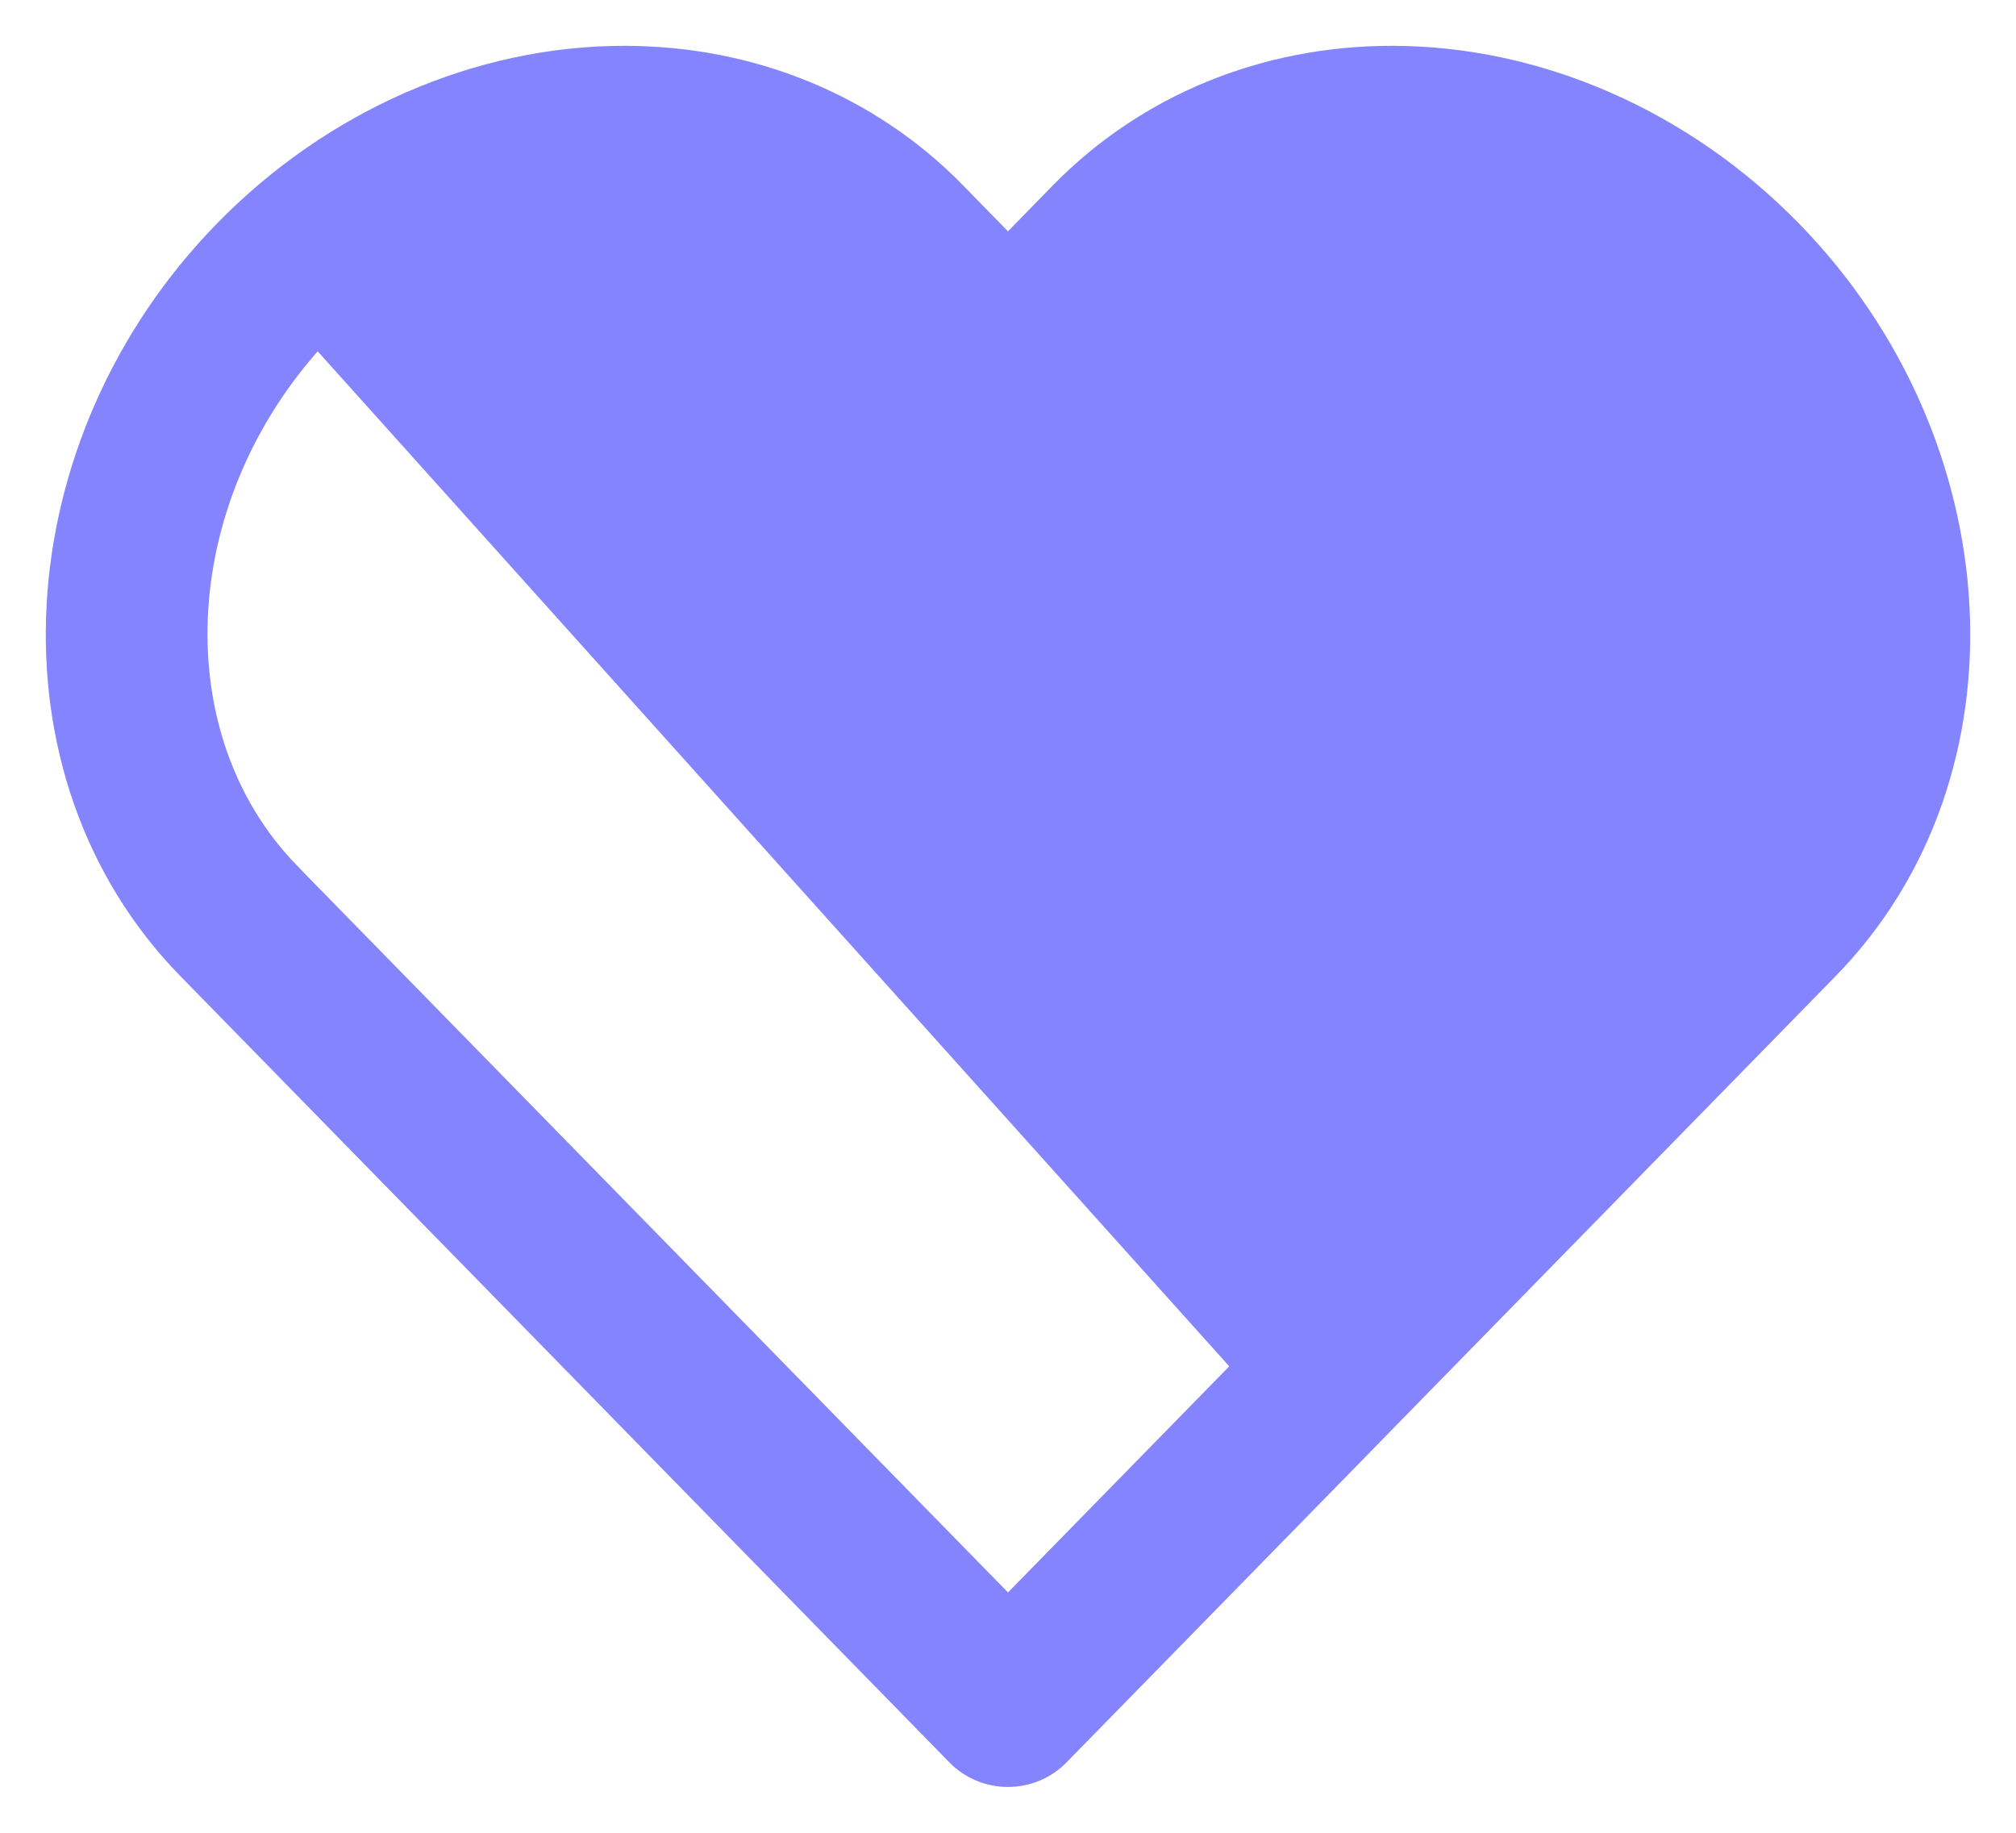
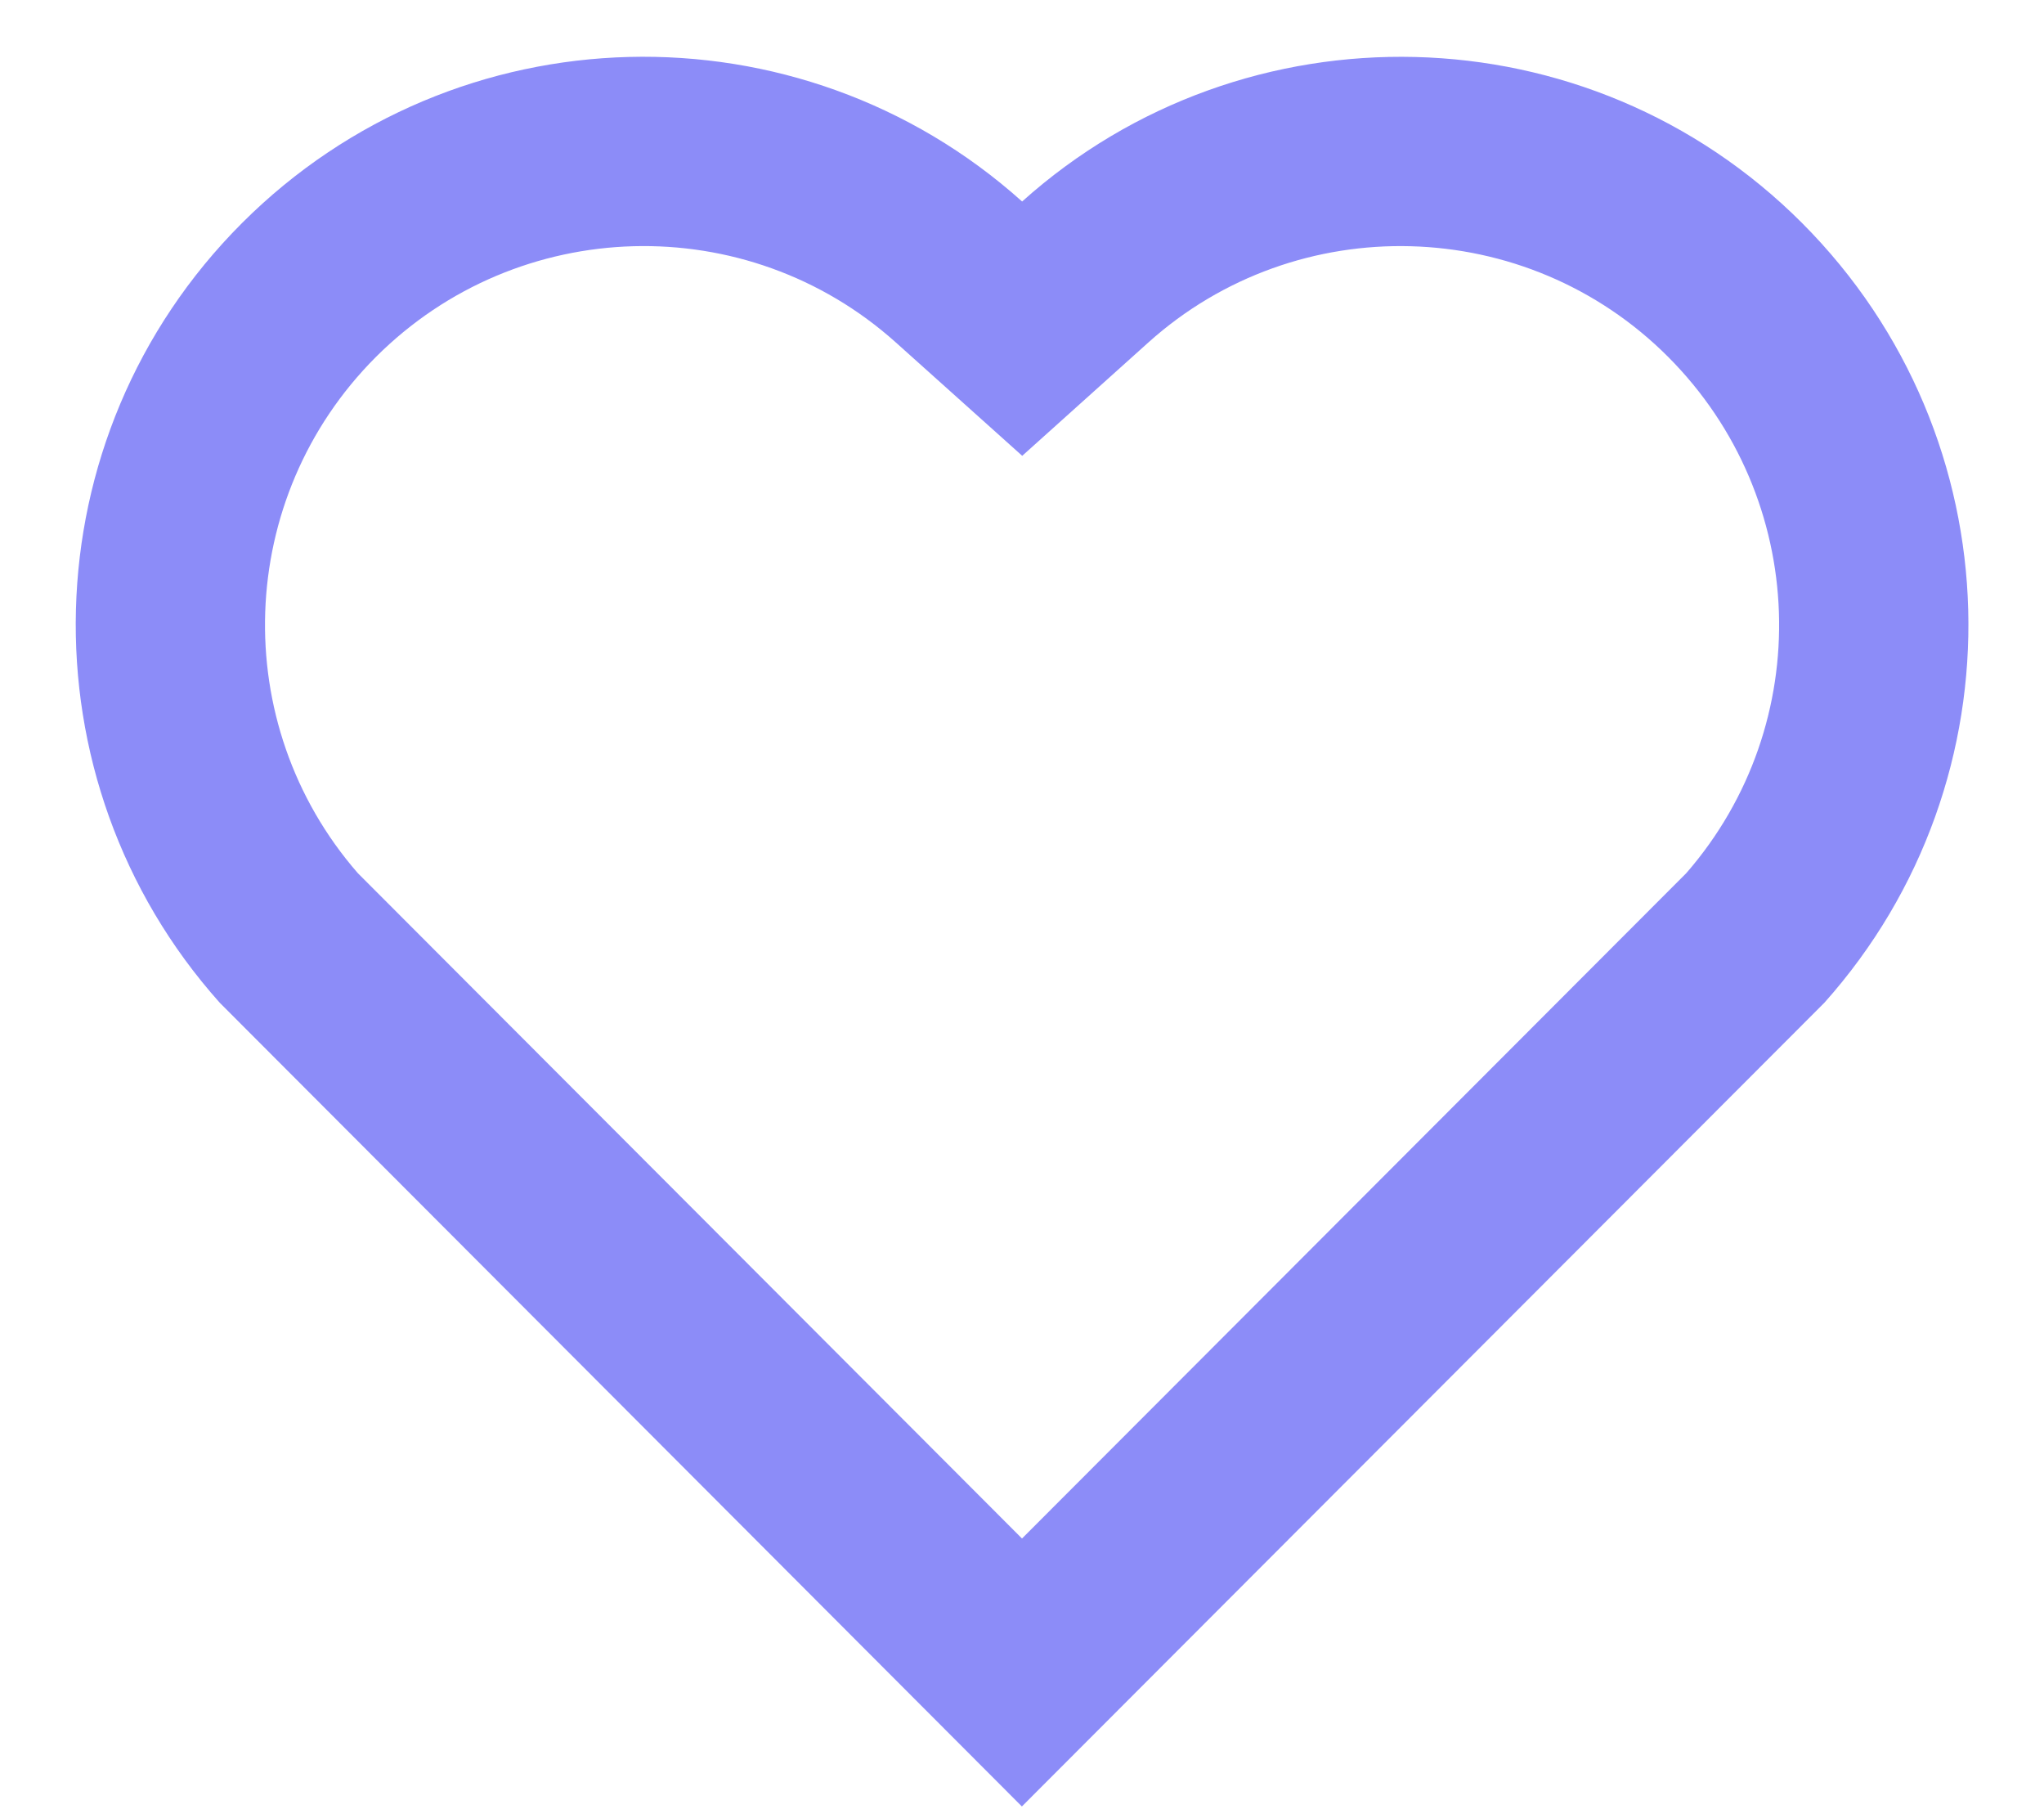
- <svg xmlns="http://www.w3.org/2000/svg" width="22" height="20" viewBox="0 0 22 20" fill="none">
-   <path d="M10.54 19.058C10.661 19.182 10.828 19.25 10.999 19.25C11.171 19.25 11.338 19.182 11.459 19.058C11.459 19.058 11.459 19.058 11.459 19.058L14.683 15.763L14.683 15.763L14.688 15.758L14.689 15.756C14.693 15.753 14.696 15.749 14.699 15.746L19.852 10.478C21.88 8.404 21.665 4.875 19.449 2.61C18.297 1.431 16.747 0.75 15.19 0.75C13.836 0.75 12.584 1.262 11.669 2.197L11.669 2.197L11 2.882L10.331 2.198L10.331 2.197C9.416 1.262 8.164 0.75 6.81 0.75C5.253 0.75 3.702 1.432 2.55 2.61L2.55 2.61C0.336 4.875 0.12 8.404 2.147 10.477L2.147 10.477L10.54 19.058ZM10.54 19.058L10.719 18.884M10.54 19.058L10.54 19.058L10.719 18.884M10.719 18.884L2.325 10.303L11.28 18.884C11.208 18.958 11.106 19 10.999 19C10.893 19 10.791 18.958 10.719 18.884ZM13.769 14.905L13.769 14.905L18.933 9.624C20.463 8.06 20.322 5.296 18.529 3.463L18.529 3.462C17.608 2.52 16.389 1.987 15.19 1.987C14.179 1.987 13.258 2.366 12.588 3.05L11.46 4.205C11.46 4.205 11.46 4.205 11.46 4.205C11.339 4.33 11.172 4.398 11 4.398C10.828 4.398 10.661 4.329 10.54 4.206L10.54 4.206L9.412 3.05L13.769 14.905ZM13.769 14.905L13.765 14.908M13.769 14.905L13.765 14.908M13.765 14.908L13.757 14.917M13.765 14.908L13.757 14.917M13.757 14.917L11 17.735L3.066 9.625C3.066 9.625 3.066 9.625 3.066 9.624C1.537 8.06 1.678 5.295 3.47 3.463L13.757 14.917ZM6.81 1.987C5.611 1.987 4.391 2.52 3.47 3.462L6.81 1.987ZM6.81 1.987C7.82 1.987 8.742 2.366 9.411 3.05L6.81 1.987ZM14.69 15.755C14.69 15.755 14.69 15.755 14.69 15.755L14.69 15.755ZM14.711 15.732C14.711 15.732 14.711 15.732 14.71 15.733L14.711 15.732L14.711 15.732Z" fill="#8484FF" stroke="#8484FF" stroke-width="0.5" />
+ <svg xmlns="http://www.w3.org/2000/svg" width="18" height="16" viewBox="0 0 18 16" fill="none">
+   <path d="M9.001 1.774C10.959 0.017 13.984 0.075 15.87 1.964C17.755 3.854 17.82 6.864 16.066 8.828L8.999 15.904L1.935 8.828C0.181 6.864 0.247 3.849 2.131 1.964C4.019 0.077 7.038 0.014 9.001 1.774ZM14.69 3.142C13.44 1.89 11.423 1.839 10.114 3.014L9.002 4.013L7.889 3.015C6.576 1.838 4.564 1.89 3.31 3.143C2.069 4.385 2.006 6.372 3.15 7.686L9 13.545L14.85 7.687C15.995 6.372 15.933 4.388 14.69 3.142Z" fill="#8C8CF8" />
</svg>
